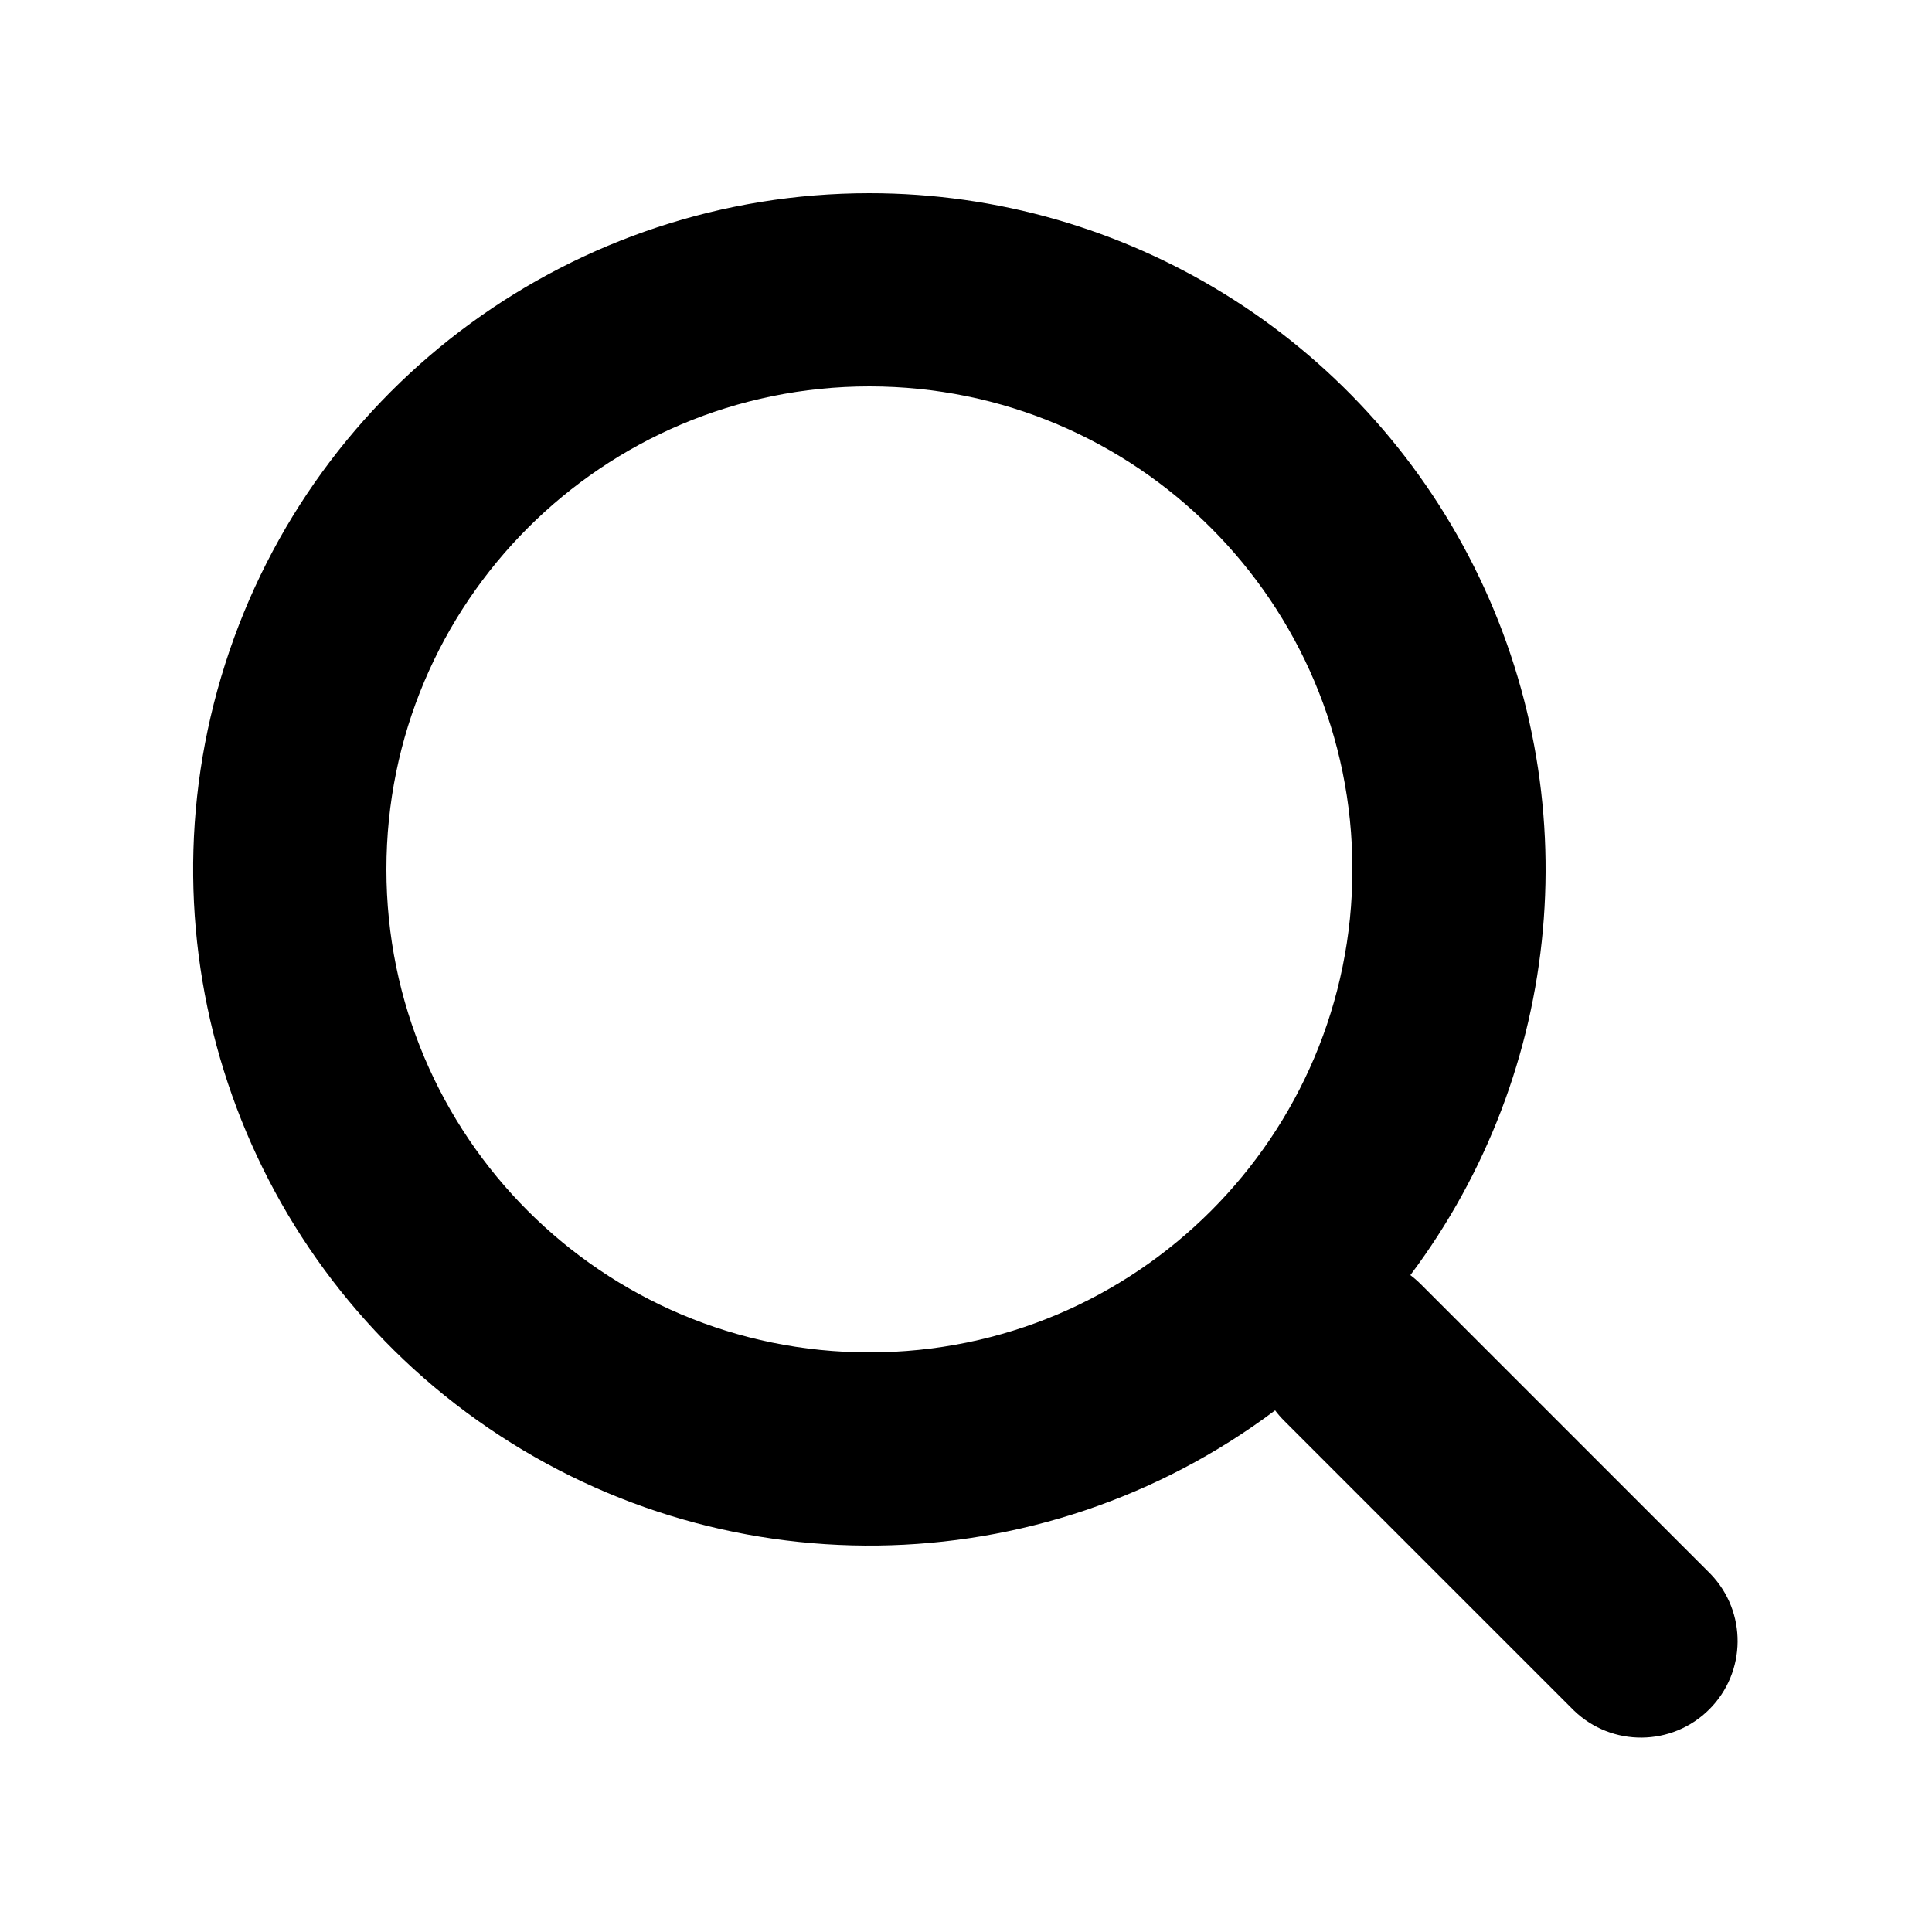
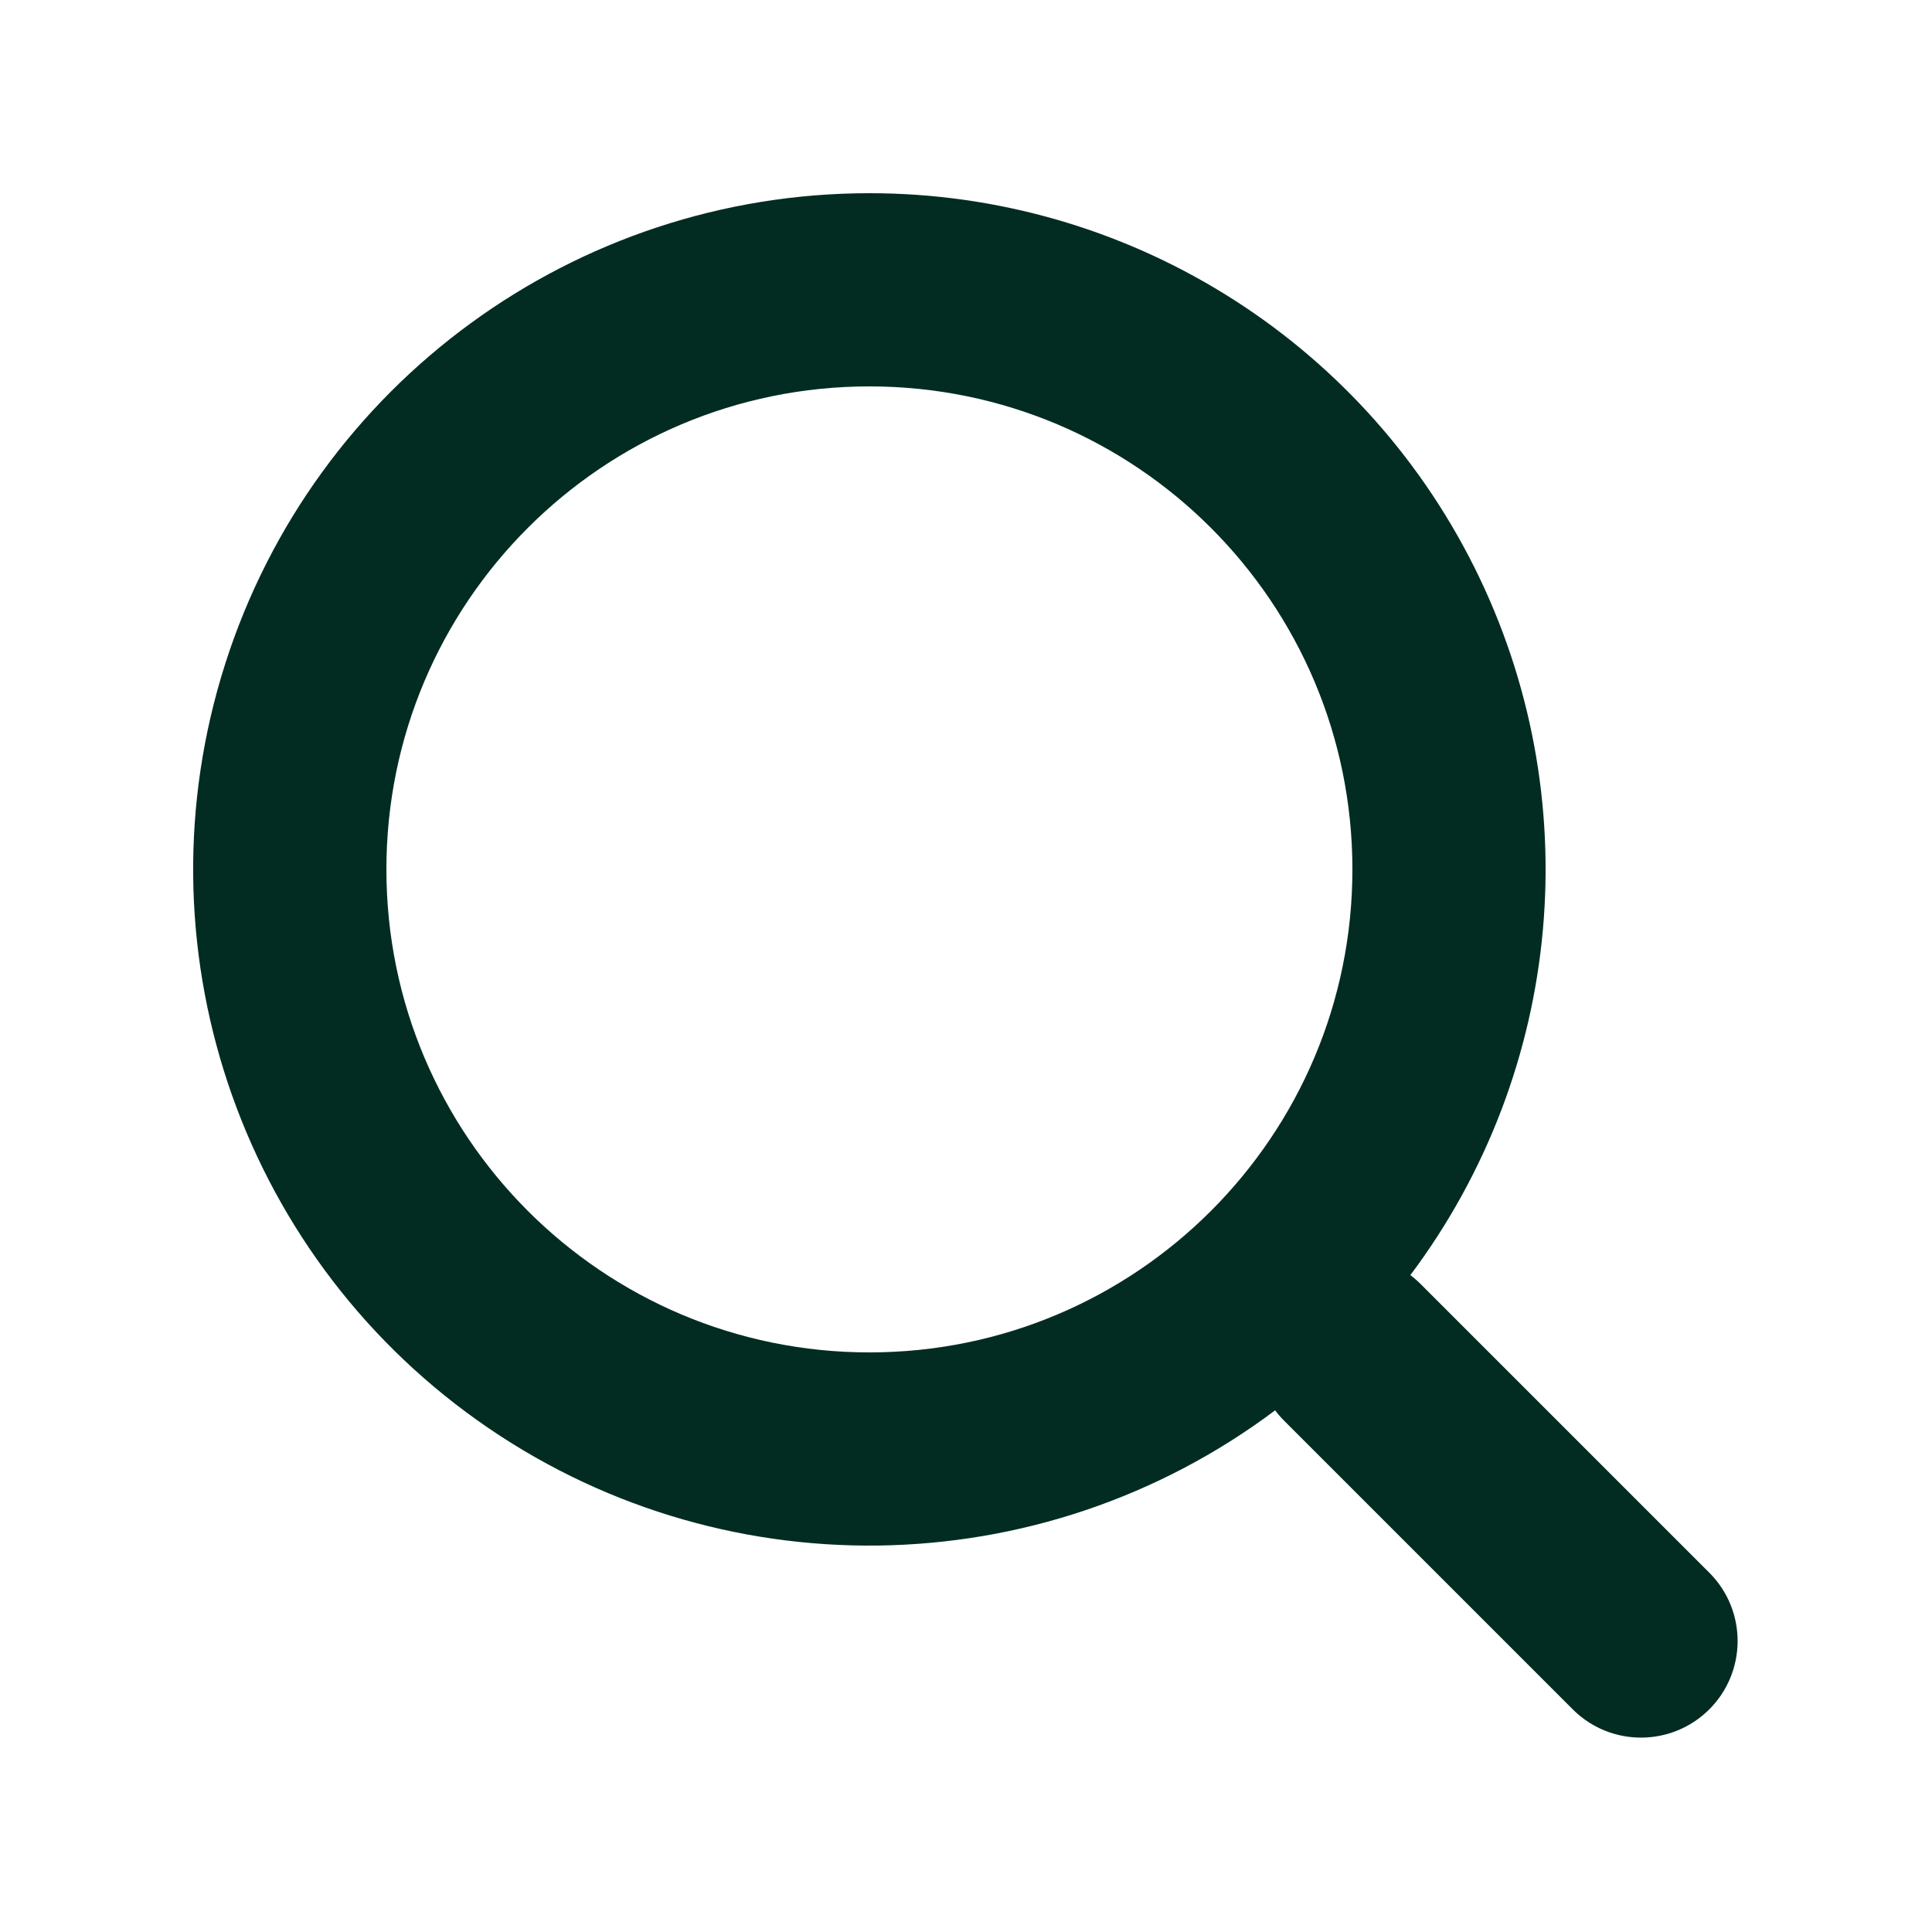
<svg xmlns="http://www.w3.org/2000/svg" width="800px" height="800px" viewBox="0 0 20 20" fill="none">
-   <path fill="#000000" fill-rule="evenodd" d="M4 9a5 5 0 1110 0A5 5 0 014 9zm5-7a7 7 0 104.2 12.6.999.999 0 00.093.107l3 3a1 1 0 001.414-1.414l-3-3a.999.999 0 00-.107-.093A7 7 0 009 2z" />
+   <path fill="#022c22" fill-rule="evenodd" d="M4 9a5 5 0 1110 0A5 5 0 014 9zm5-7a7 7 0 104.2 12.6.999.999 0 00.093.107l3 3a1 1 0 001.414-1.414l-3-3a.999.999 0 00-.107-.093A7 7 0 009 2z" />
</svg>
